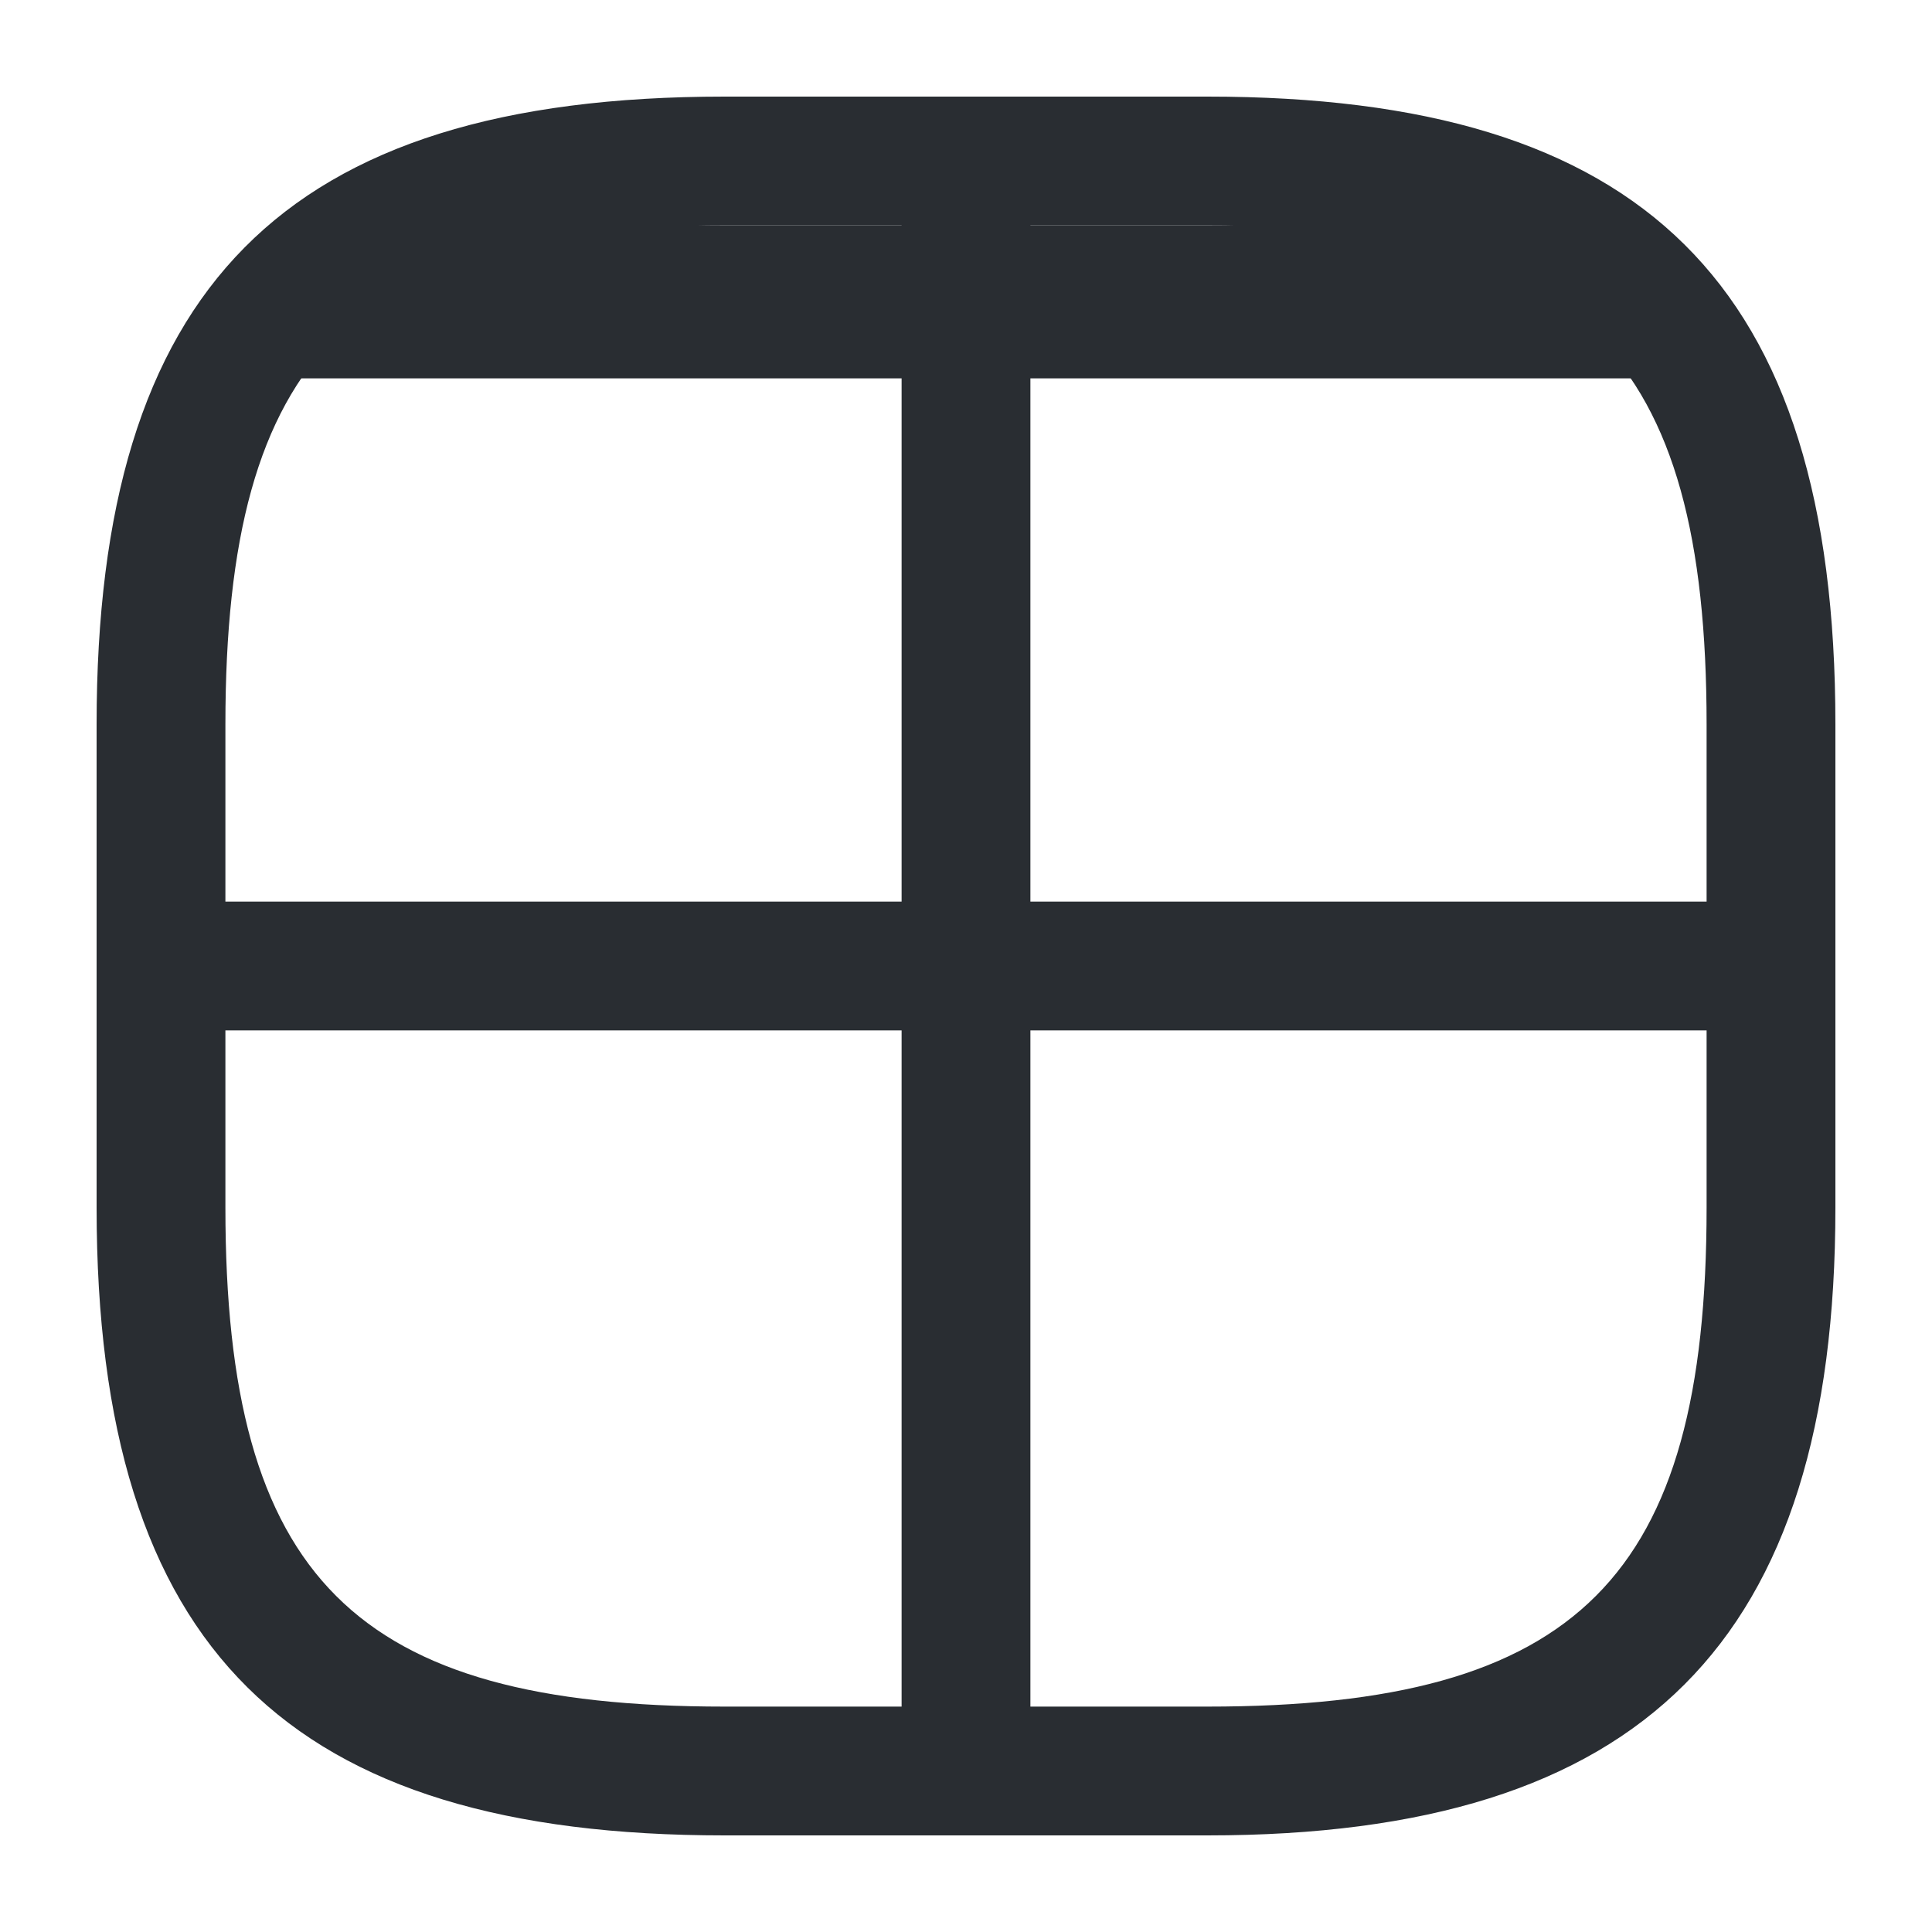
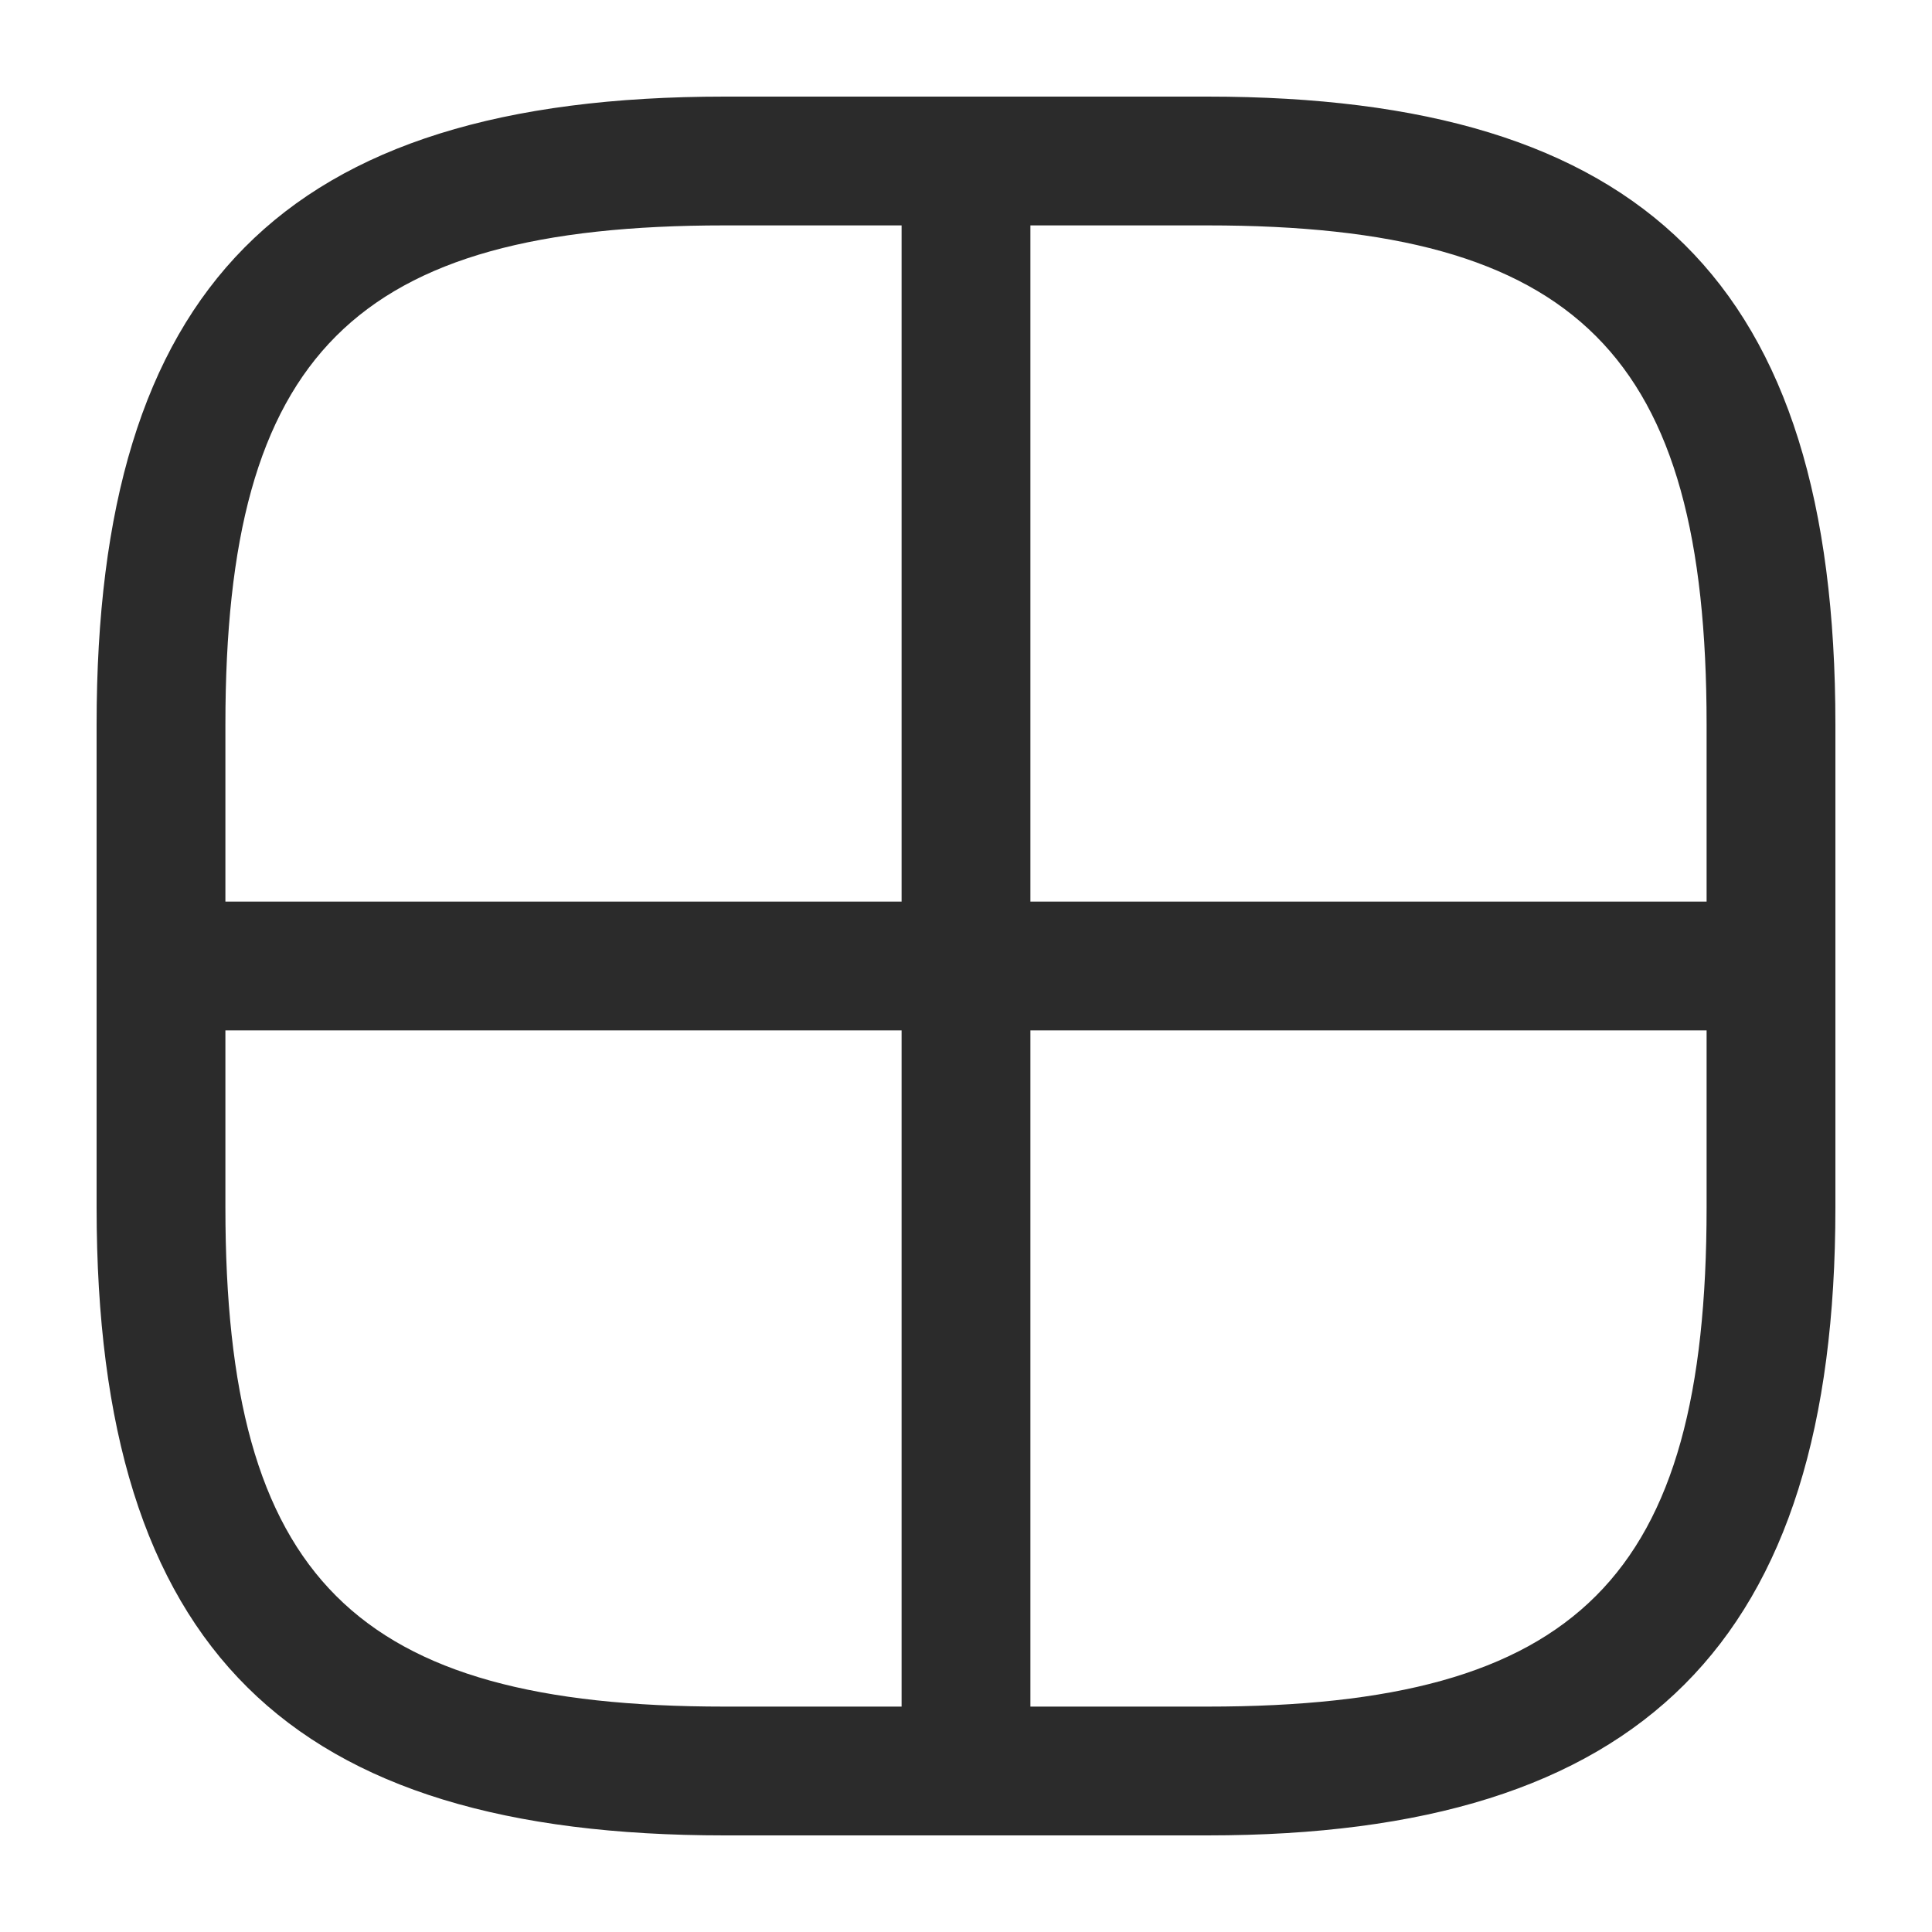
<svg xmlns="http://www.w3.org/2000/svg" version="1.1" id="Layer_1" x="0px" y="0px" viewBox="0 0 24 24" style="enable-background:new 0 0 24 24;" xml:space="preserve">
  <style type="text/css">
- 	.st0{fill:#292D32;}
+ 	.st0{fill:#2B2B2B;}
</style>
  <path class="st0" d="M15,22.8H9c-5.4,0-7.8-2.3-7.8-7.8V9c0-5.4,2.3-7.8,7.8-7.8h6c5.4,0,7.8,2.3,7.8,7.8v6  C22.8,20.4,20.4,22.8,15,22.8z M9,2.8C4.4,2.8,2.8,4.4,2.8,9v6c0,4.6,1.6,6.2,6.2,6.2h6c4.6,0,6.2-1.6,6.2-6.2V9  c0-4.6-1.6-6.2-6.2-6.2C15,2.8,9,2.8,9,2.8z" />
  <path class="st0" d="M12,22.8c-0.4,0-0.8-0.3-0.8-0.8V2c0-0.4,0.3-0.8,0.8-0.8s0.8,0.3,0.8,0.8v20C12.8,22.4,12.4,22.8,12,22.8z" />
  <path class="st0" d="M22,12.8H2c-0.4,0-0.8-0.3-0.8-0.8s0.3-0.8,0.8-0.8h20c0.4,0,0.8,0.3,0.8,0.8S22.4,12.8,22,12.8z" />
  <path class="st0" d="M4.2,2.6c5,0,10.1,0,15.1,0" />
-   <path class="st0" d="M-7.4,4.8" />
-   <polygon class="st0" points="2.3,4.7 4.5,2.8 19.7,2.8 21.2,4.7 " />
</svg>
